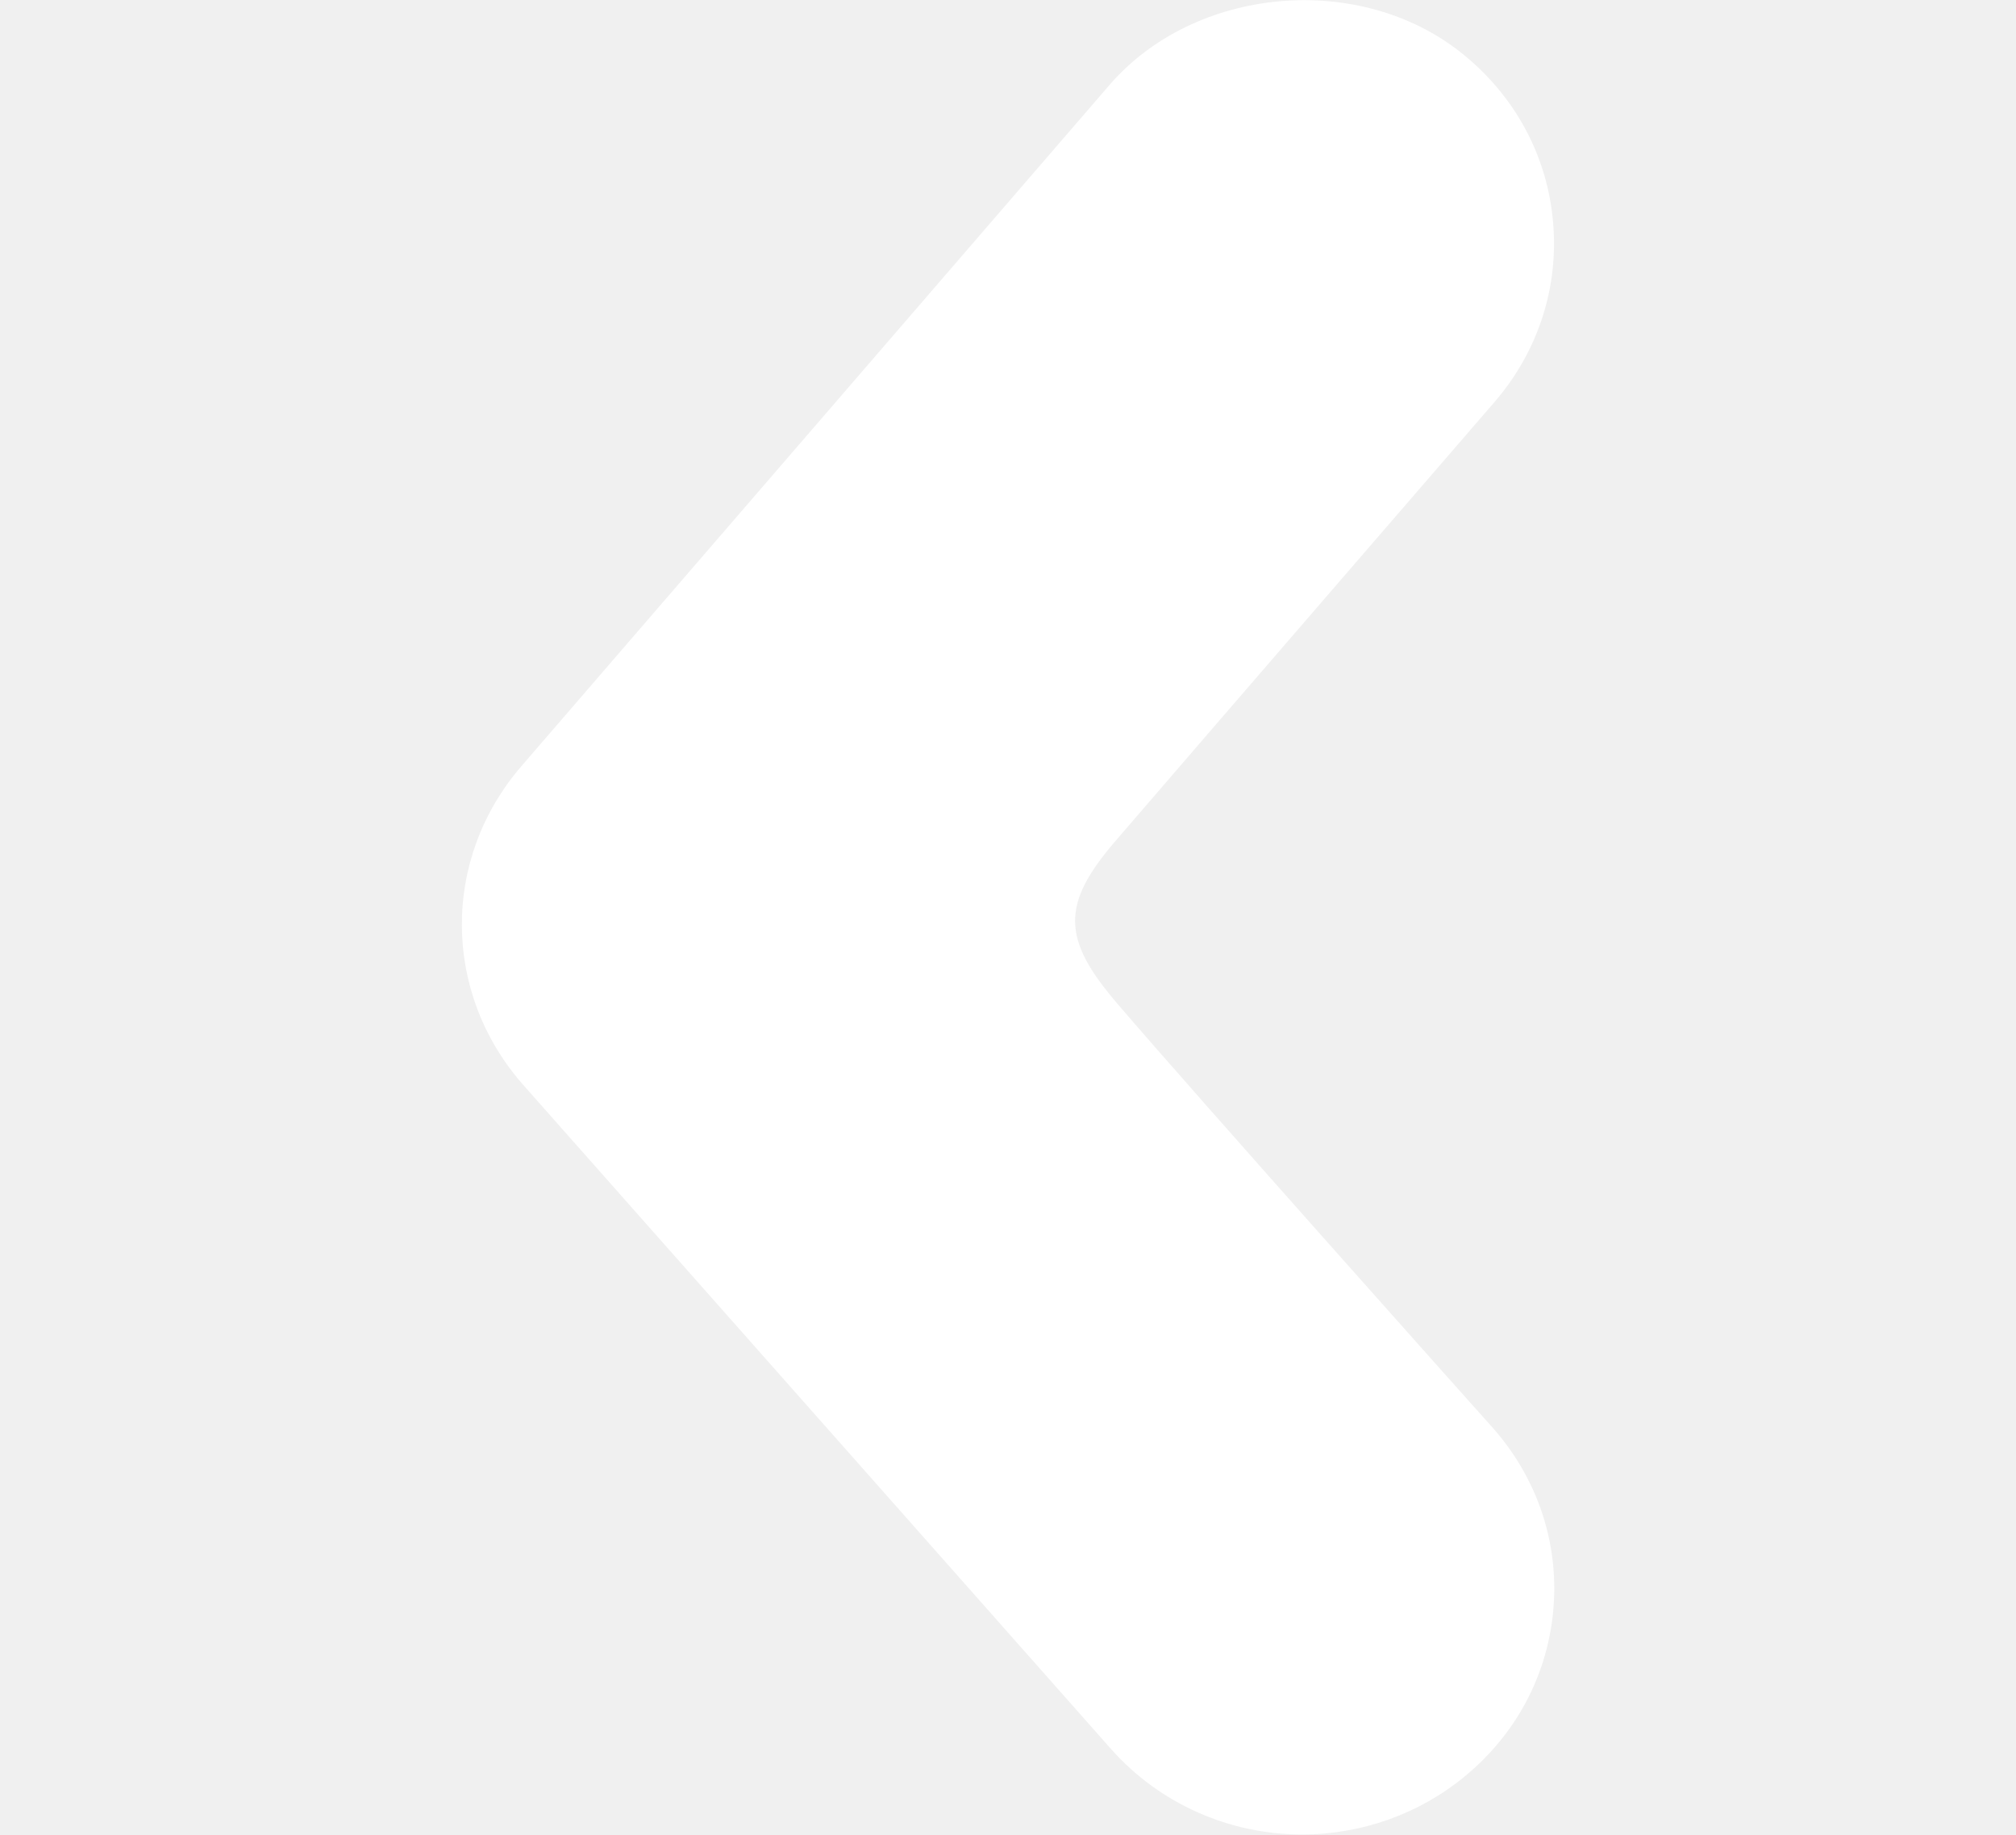
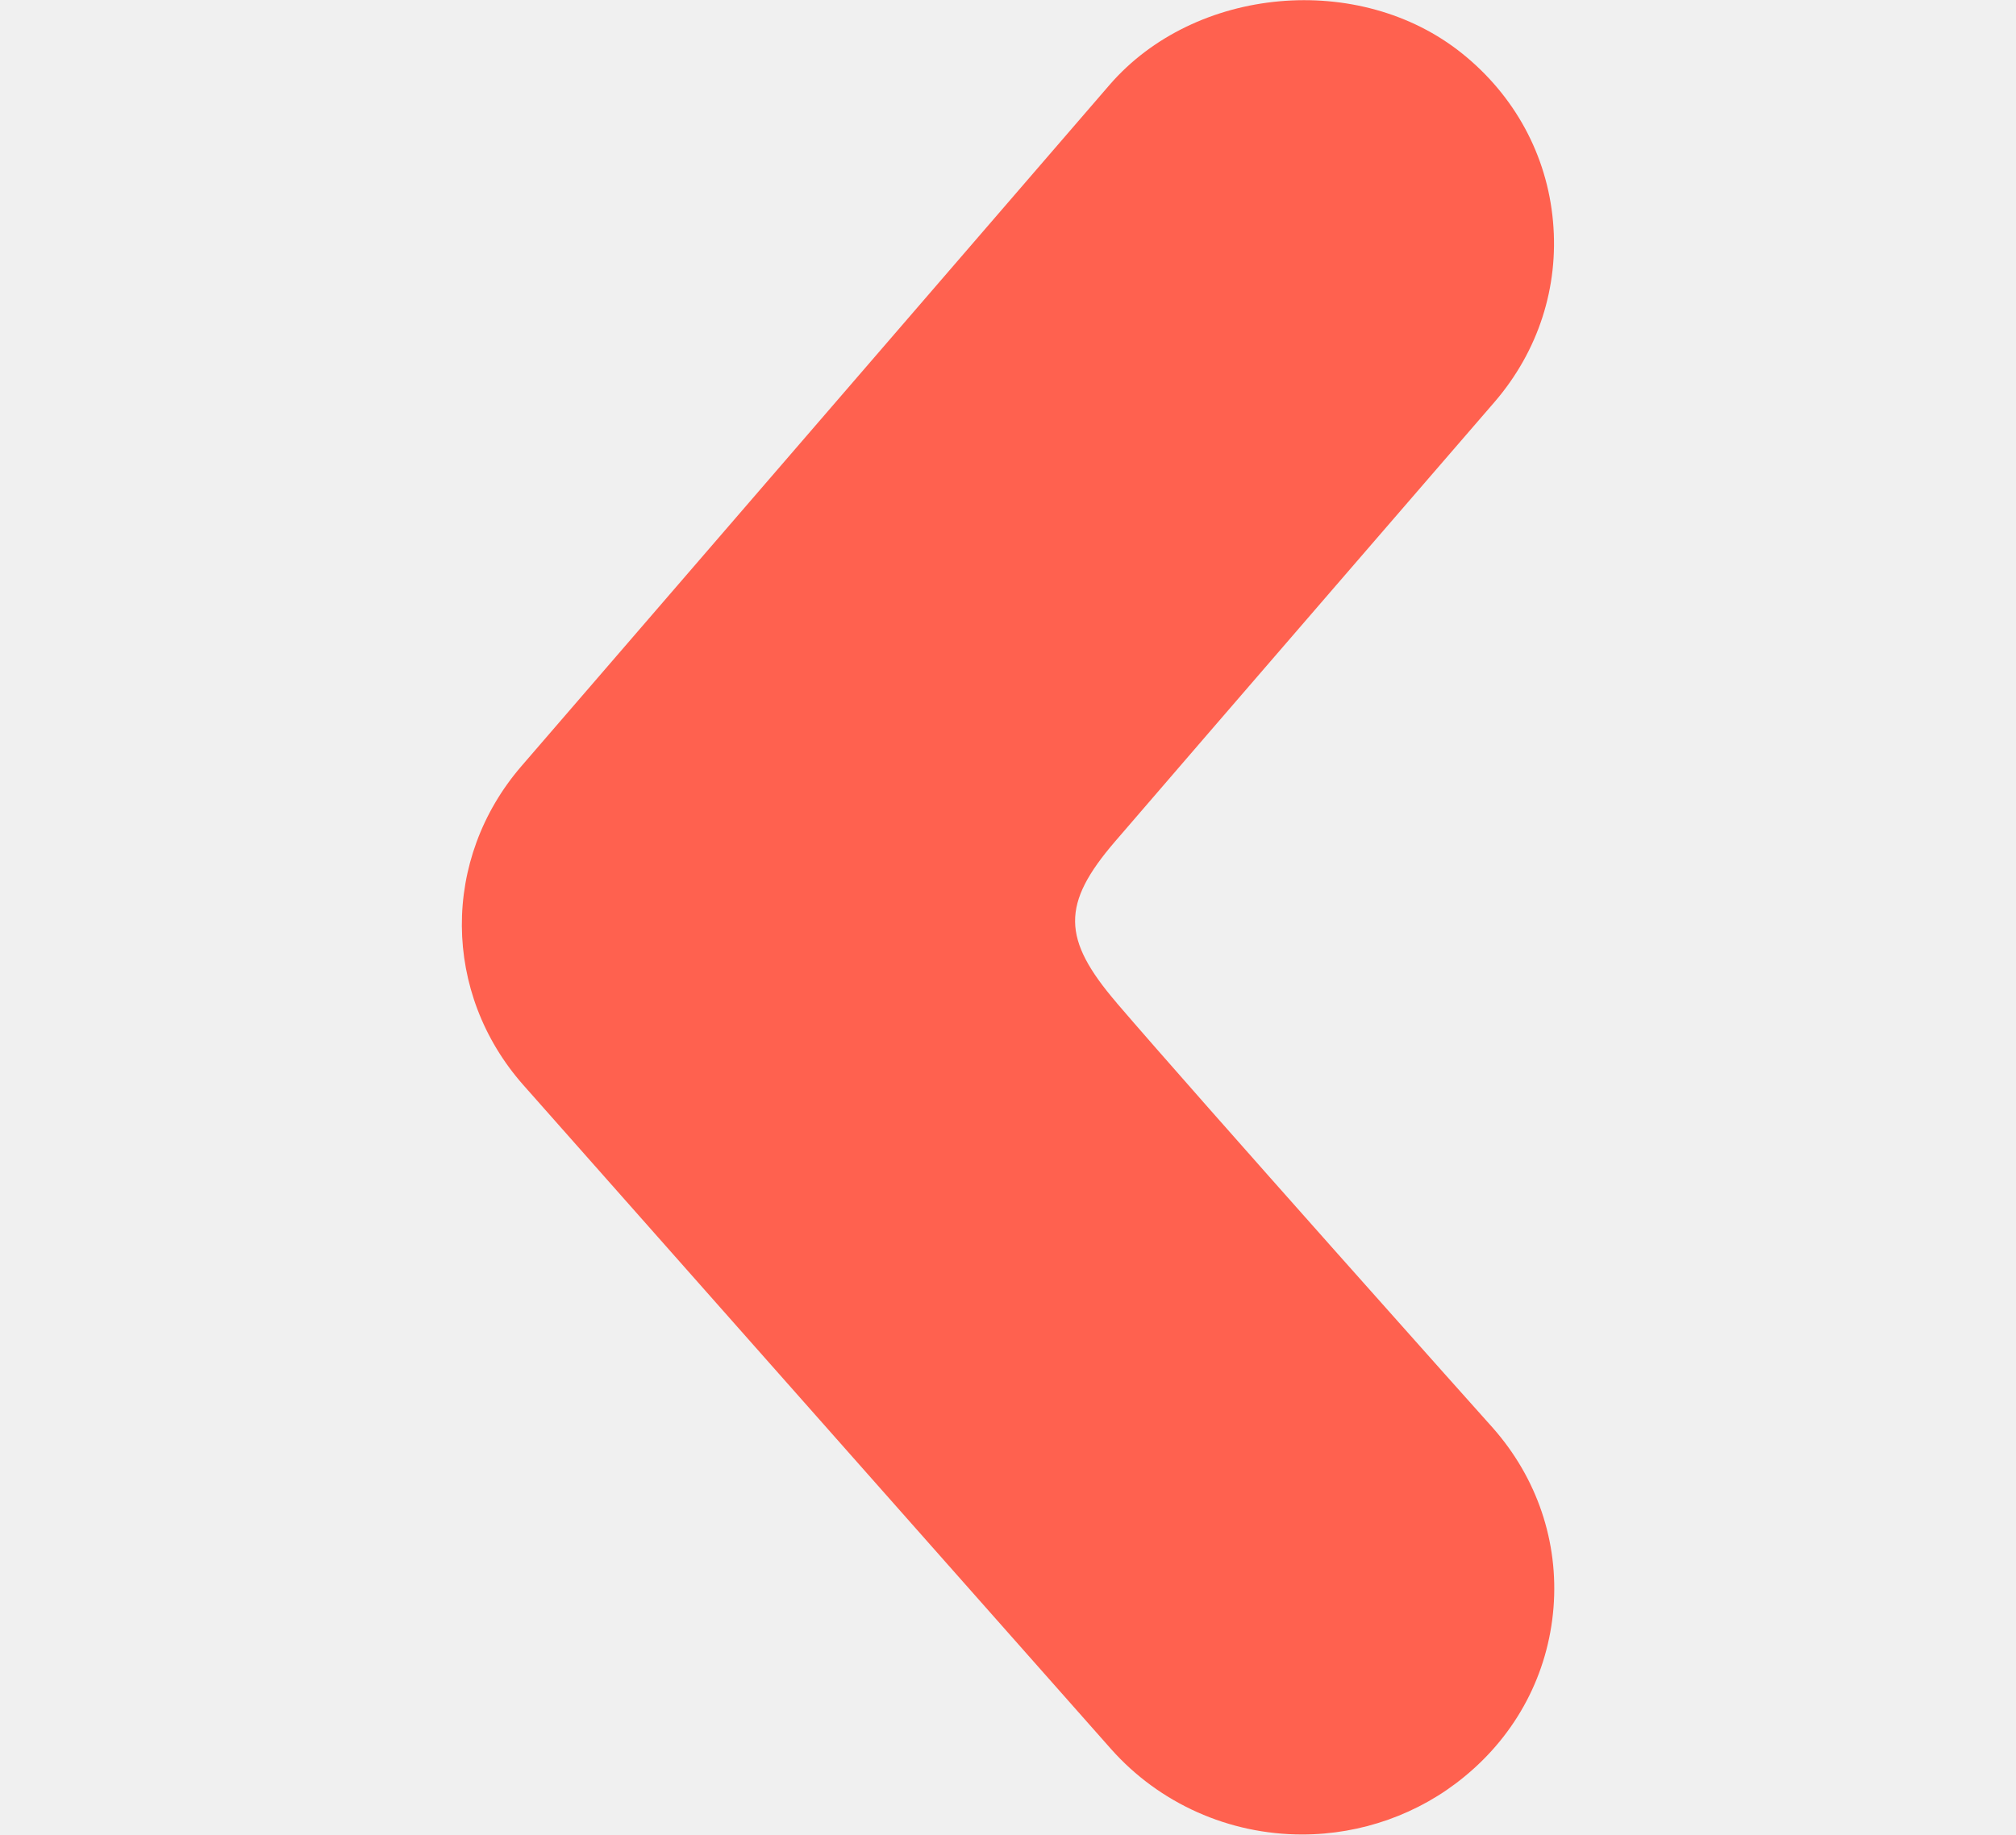
<svg xmlns="http://www.w3.org/2000/svg" width="24.005" height="21.846" viewBox="15.499 18.654 24.005 21.846">
-   <path fill="#FFF" d="M28.796 30.598c-.655-.764-.66-1.177-.02-1.922.954-1.11 4.522-5.238 4.522-5.238.518-.603.764-1.365.693-2.147-.07-.787-.456-1.498-1.082-2-1.22-.98-3.182-.803-4.2.376l-7 8.11c-.956 1.107-.946 2.705.022 3.8l7 7.91c.574.645 1.4 1.015 2.273 1.015.705 0 1.392-.244 1.93-.687.624-.51 1-1.226 1.063-2.015.062-.784-.196-1.544-.722-2.14-.04-.043-3.516-3.937-4.478-5.06z" />
+   <path fill="#FF614F" d="M28.796 30.598c-.655-.764-.66-1.177-.02-1.922.954-1.11 4.522-5.238 4.522-5.238.518-.603.764-1.365.693-2.147-.07-.787-.456-1.498-1.082-2-1.22-.98-3.182-.803-4.2.376l-7 8.11c-.956 1.107-.946 2.705.022 3.8l7 7.91c.574.645 1.4 1.015 2.273 1.015.705 0 1.392-.244 1.93-.687.624-.51 1-1.226 1.063-2.015.062-.784-.196-1.544-.722-2.14-.04-.043-3.516-3.937-4.478-5.06z" />
</svg>
